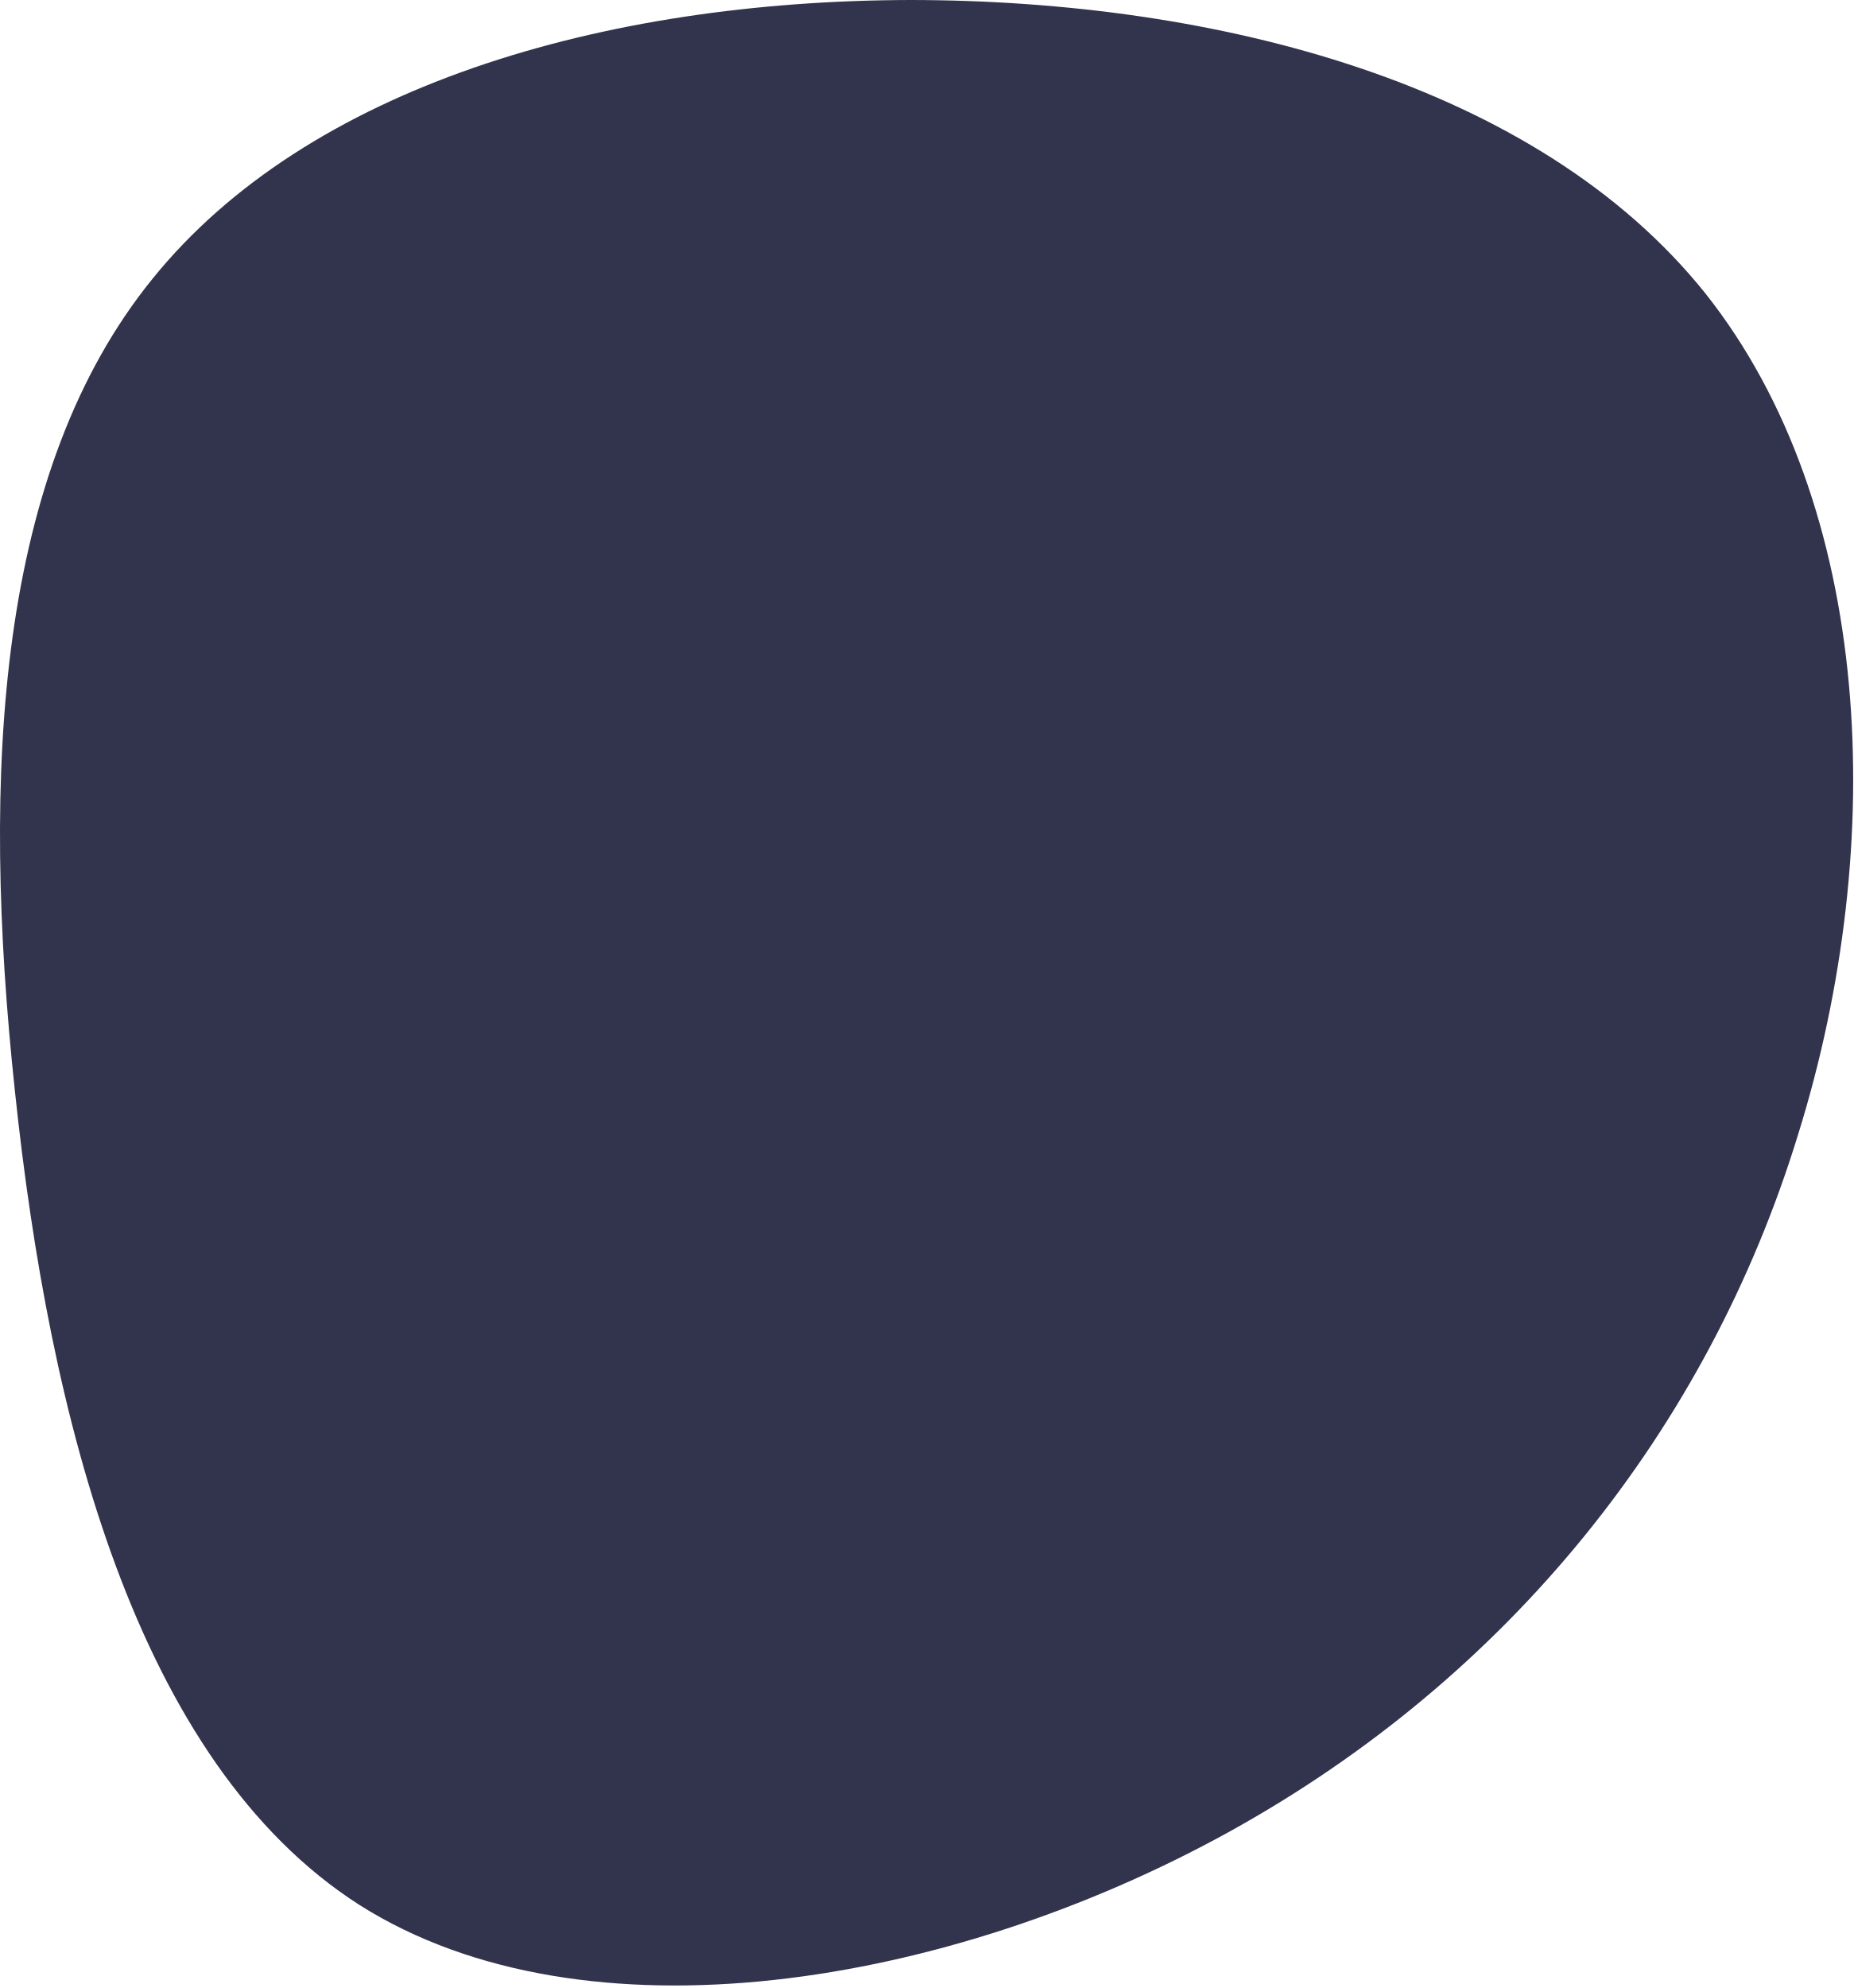
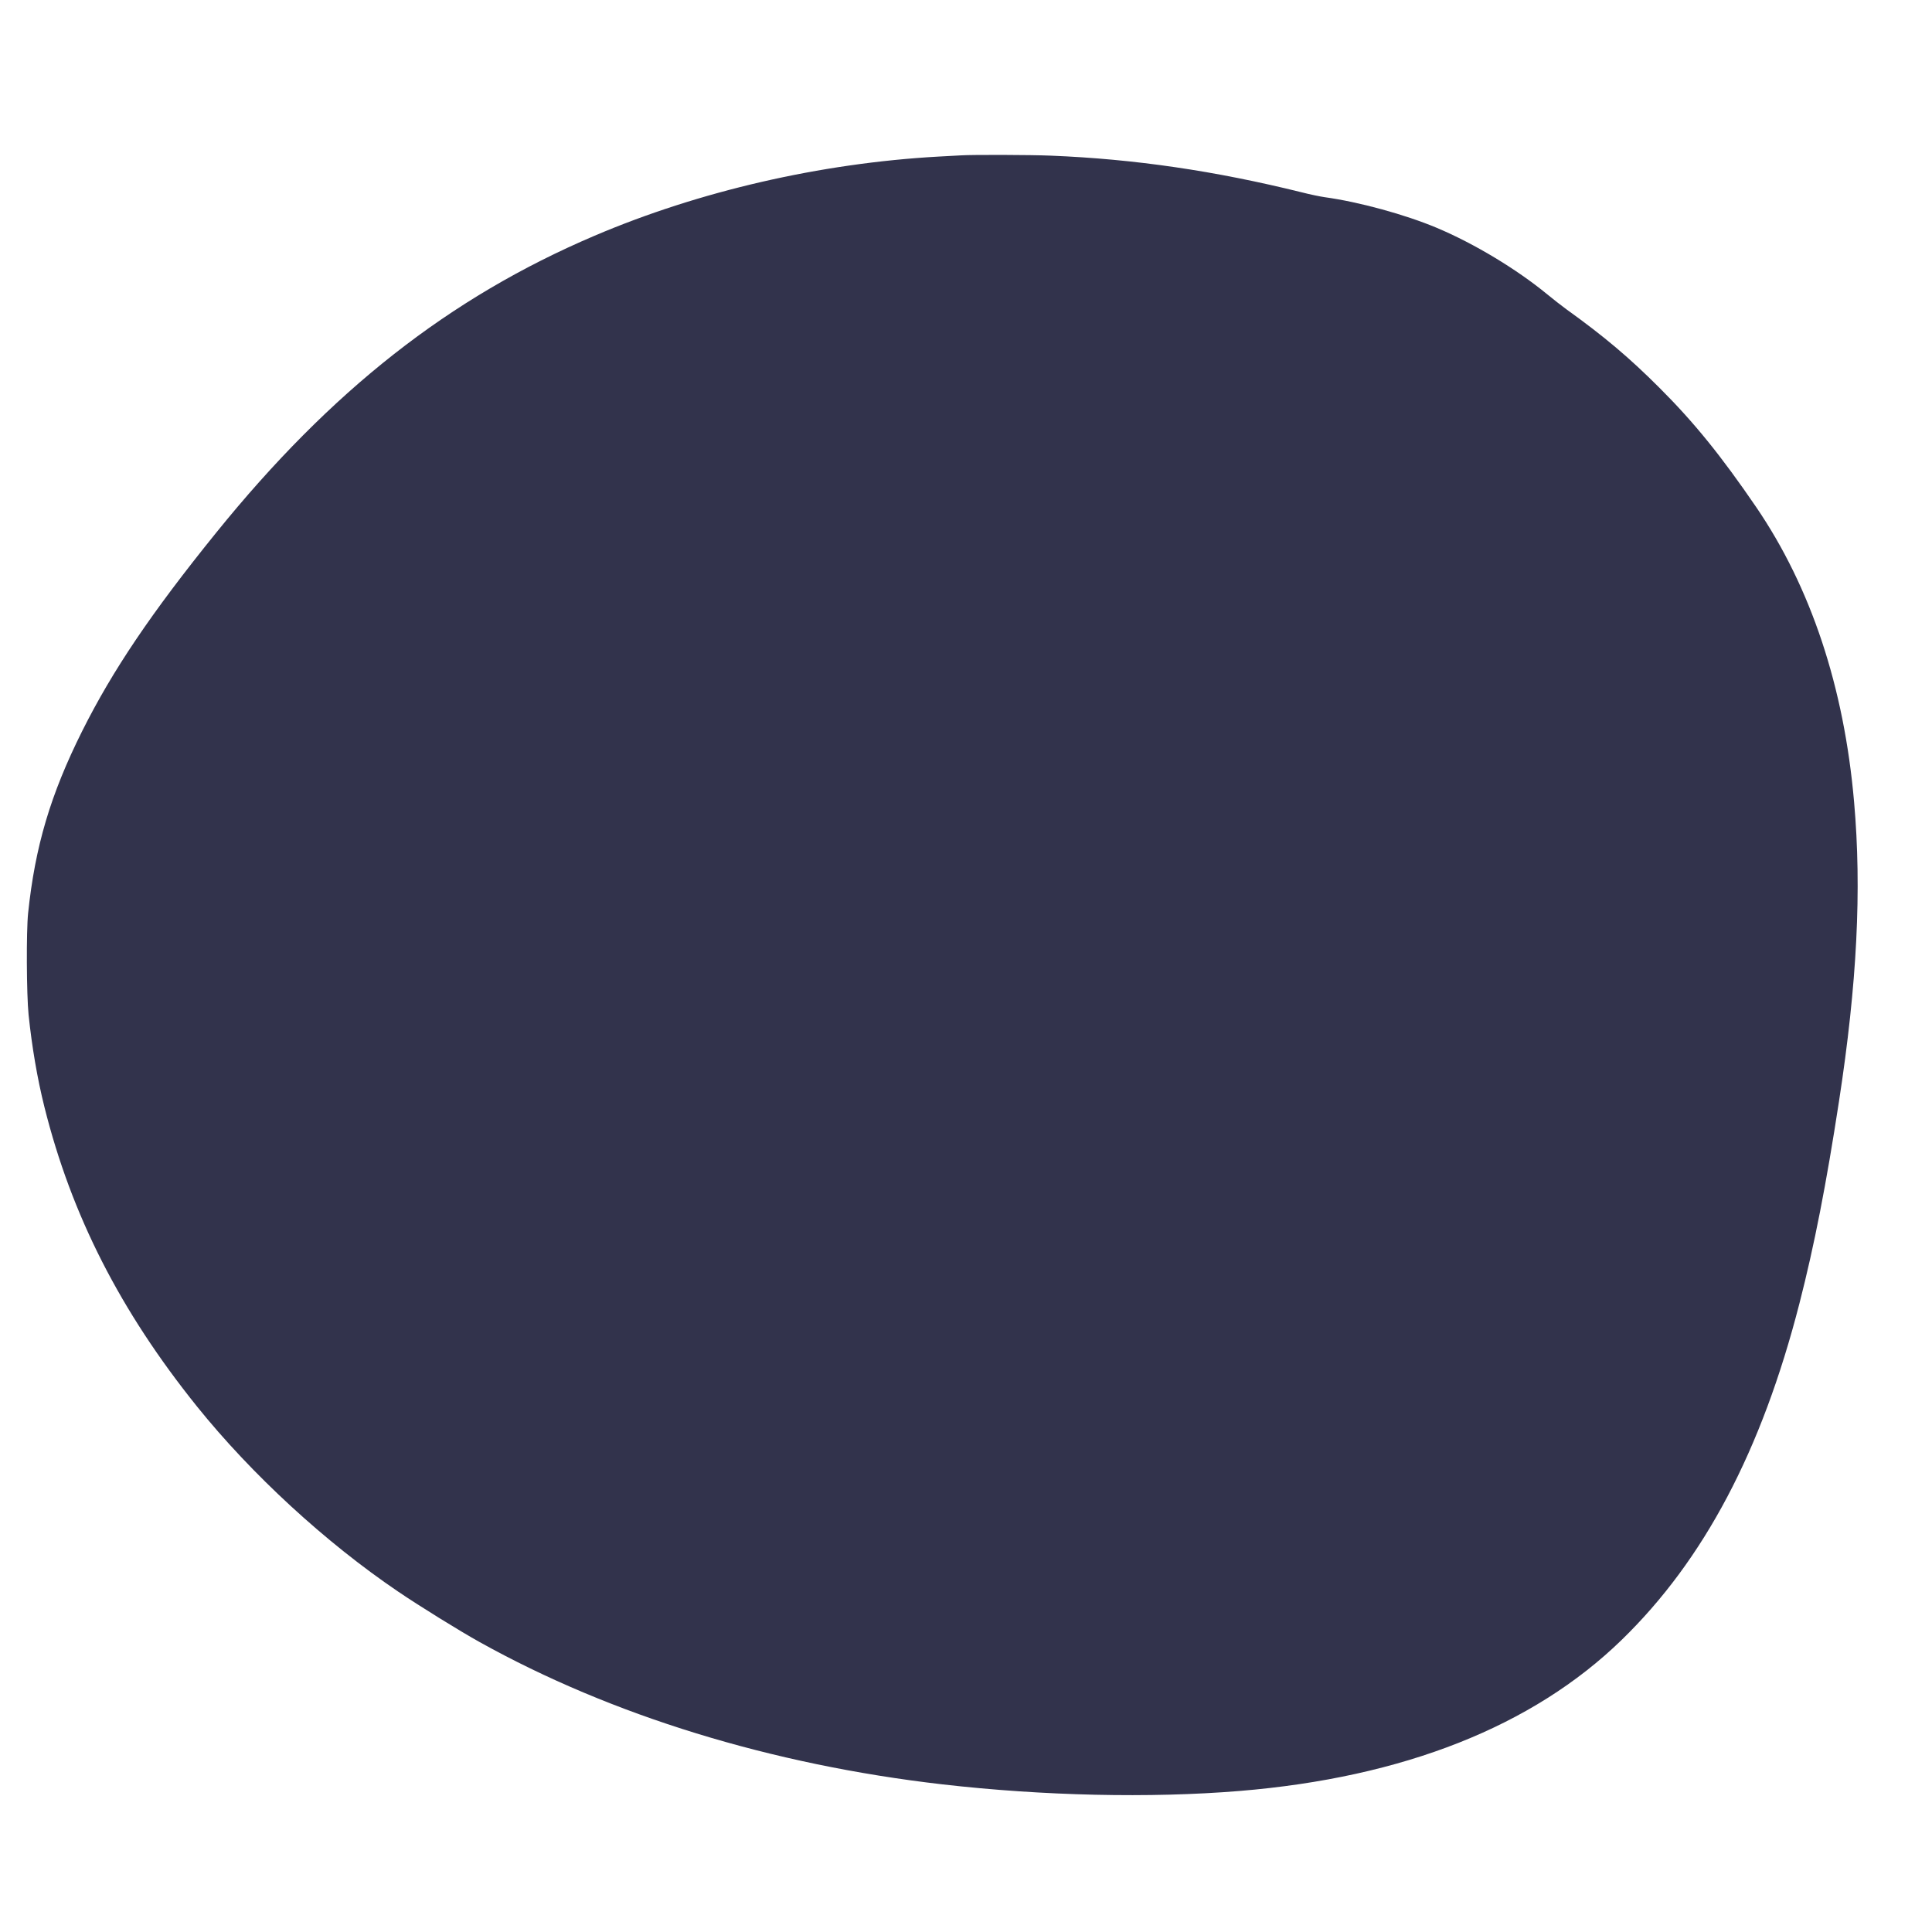
- <svg xmlns="http://www.w3.org/2000/svg" width="458" height="491" viewBox="0 0 458 491" fill="none">
-   <path d="M303.457 452.526C234.219 490.701 144.538 505.671 88.896 470.553C33.342 435.103 12.159 349.654 3.711 269.744C-4.826 190.165 -0.628 116.126 37.611 68.935C75.939 21.414 148.816 0.168 224.933 0C300.63 0.074 379.744 20.563 421.29 72.468C462.748 124.704 466.727 208.026 444.153 280.332C421.822 353.059 372.696 414.35 303.457 452.526Z" fill="#32334C" />
+ <svg xmlns="http://www.w3.org/2000/svg" version="1.0" width="480" height="480" viewBox="0 0 2048 2048" preserveAspectRatio="xMidYMid meet">
+   <g transform="translate(0,2048) scale(0.1,-0.1)" fill="#000000" stroke="none">
+     <path d="M10185 18833 c-27 -1 -135 -7 -240 -13 -1246 -70 -2534 -366 -3645 -840 -1537 -655 -2791 -1640 -4011 -3150 -687 -850 -1095 -1455 -1418 -2100 -336 -673 -499 -1222 -573 -1930 -20 -194 -17 -859 5 -1077 35 -337 92 -674 168 -978 287 -1148 803 -2161 1617 -3174 581 -722 1361 -1440 2133 -1963 222 -151 655 -419 864 -535 1397 -778 3092 -1299 4905 -1508 1065 -122 2200 -148 3150 -70 1736 143 3107 685 4049 1600 874 849 1485 2006 1886 3569 158 616 284 1261 419 2141 192 1248 242 2244 160 3175 -106 1217 -457 2273 -1038 3125 -371 543 -659 899 -1026 1265 -318 318 -584 543 -985 831 -49 36 -142 108 -206 161 -324 266 -772 536 -1169 703 -336 141 -825 275 -1190 325 -47 7 -155 29 -240 51 -921 228 -1771 353 -2660 389 -212 9 -830 11 -955 3z" fill="#32334C" />
+   </g>
</svg>
